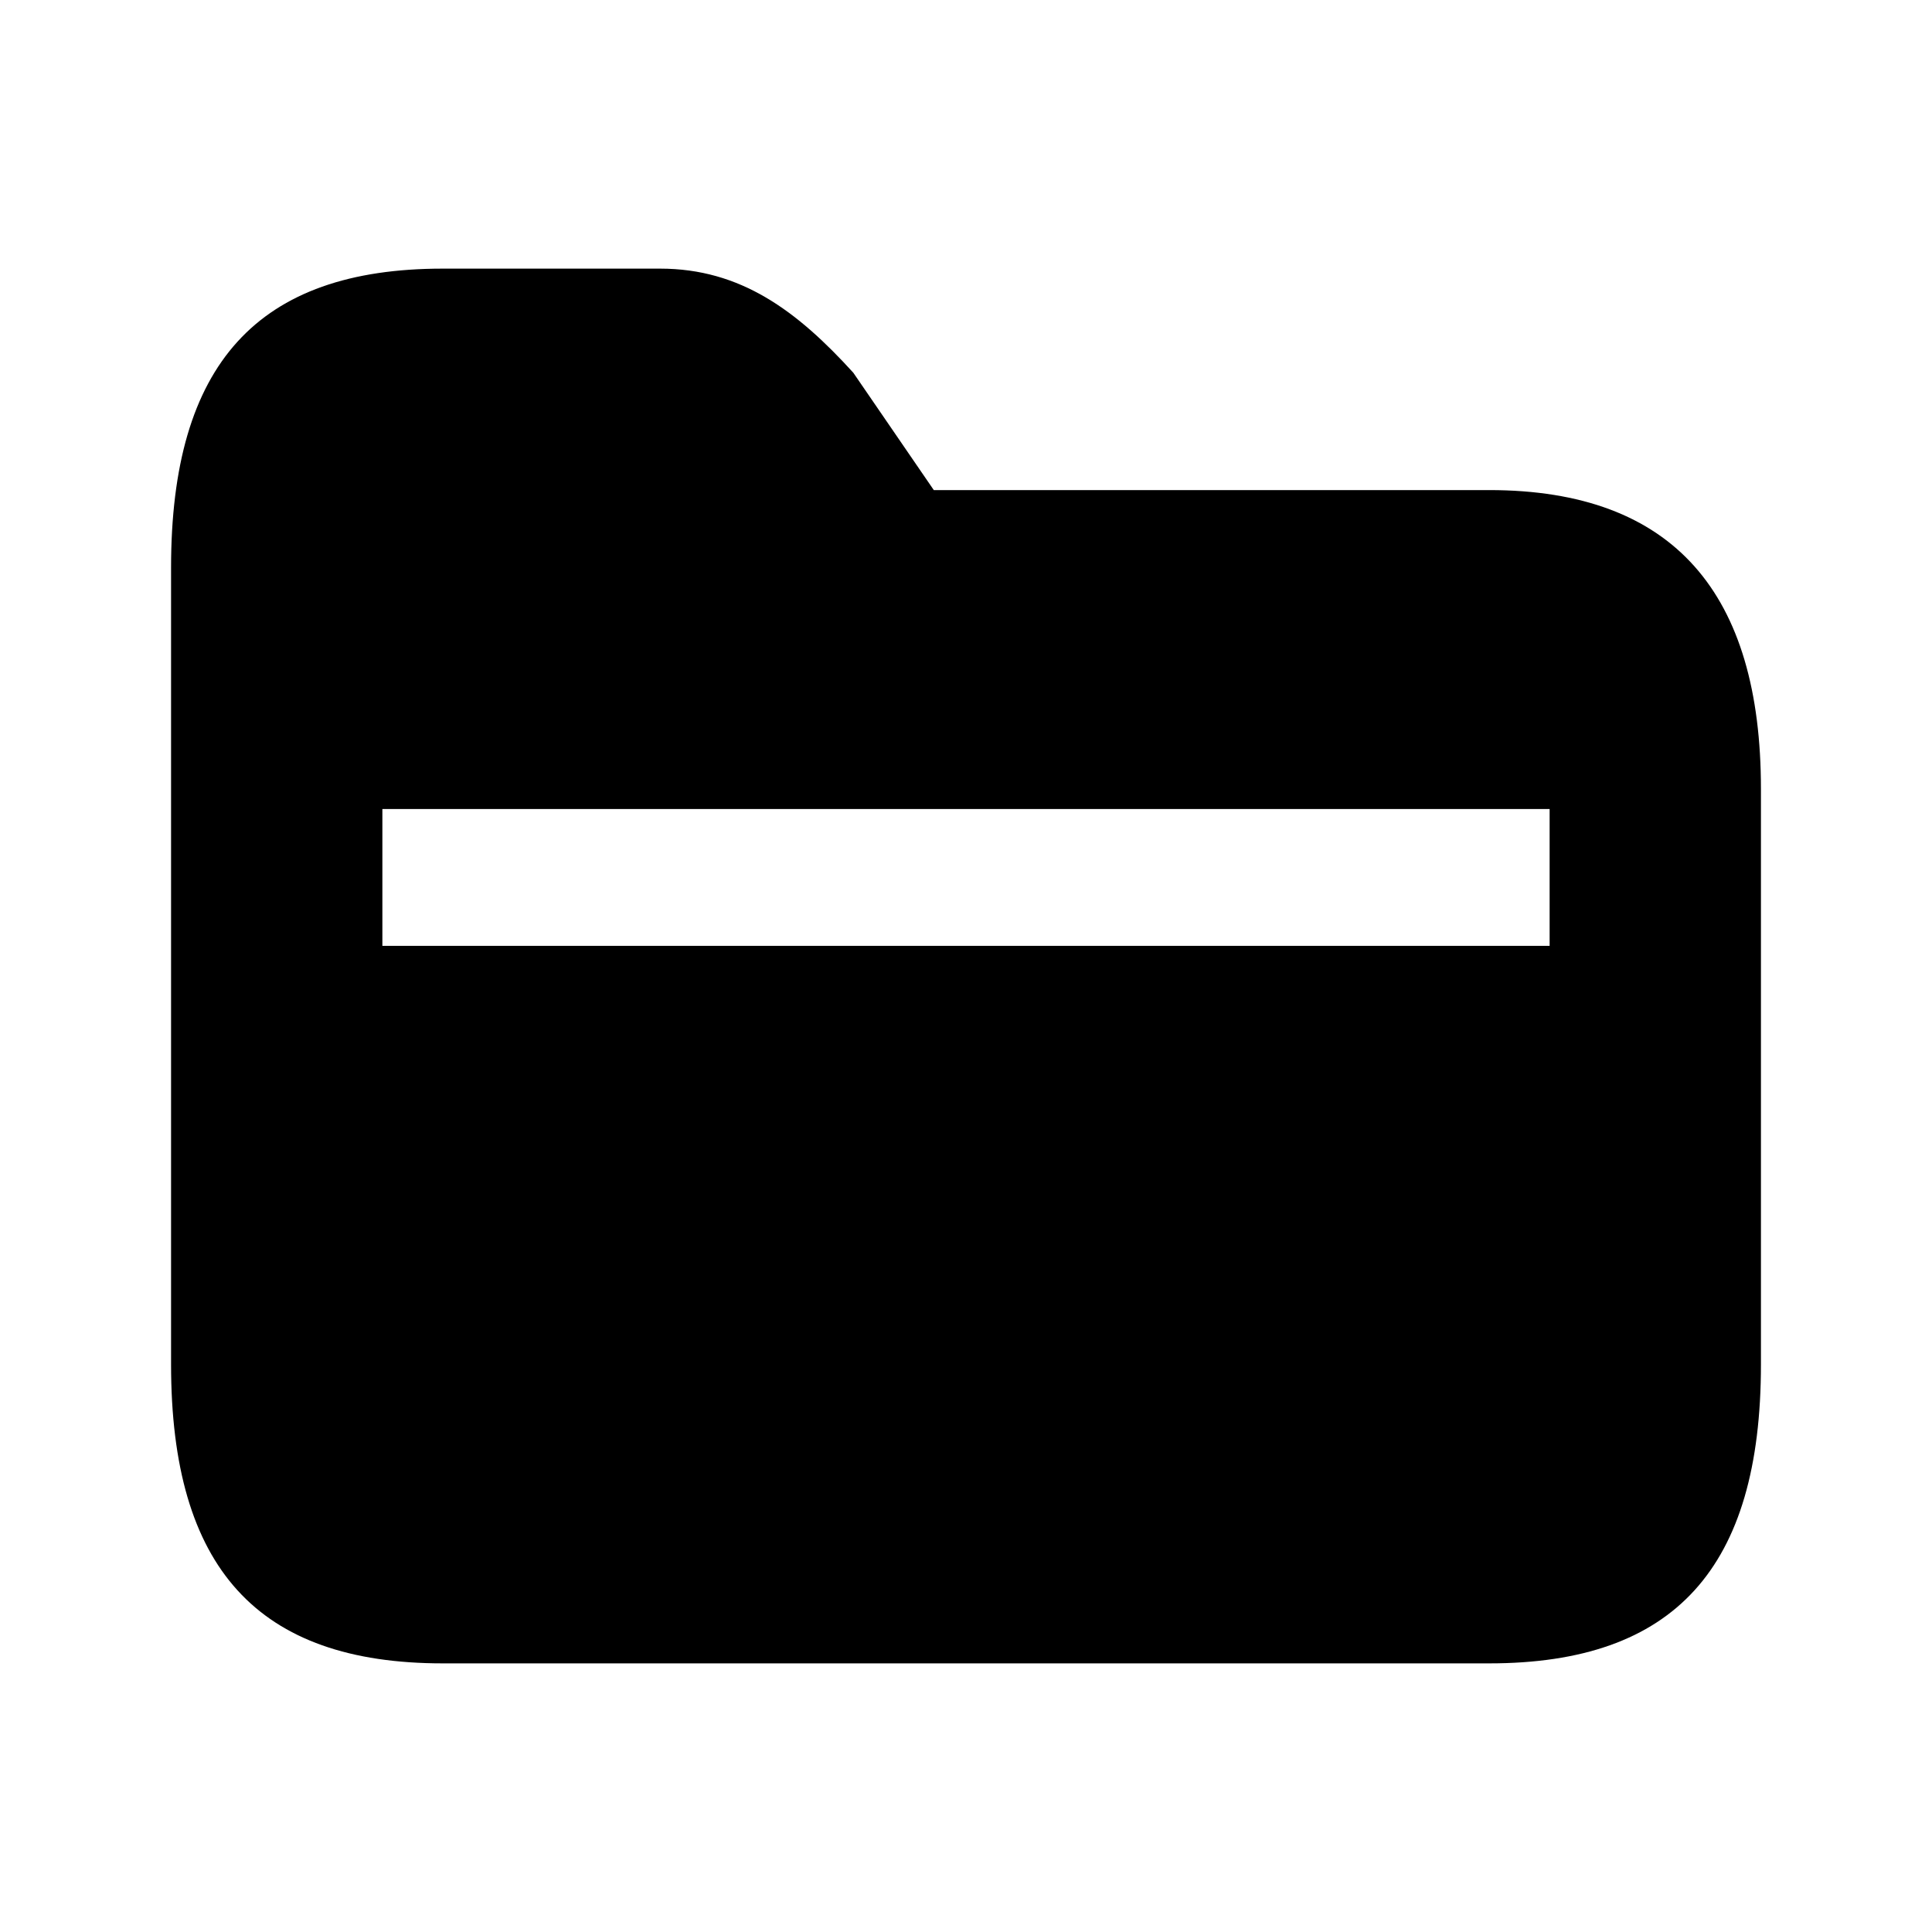
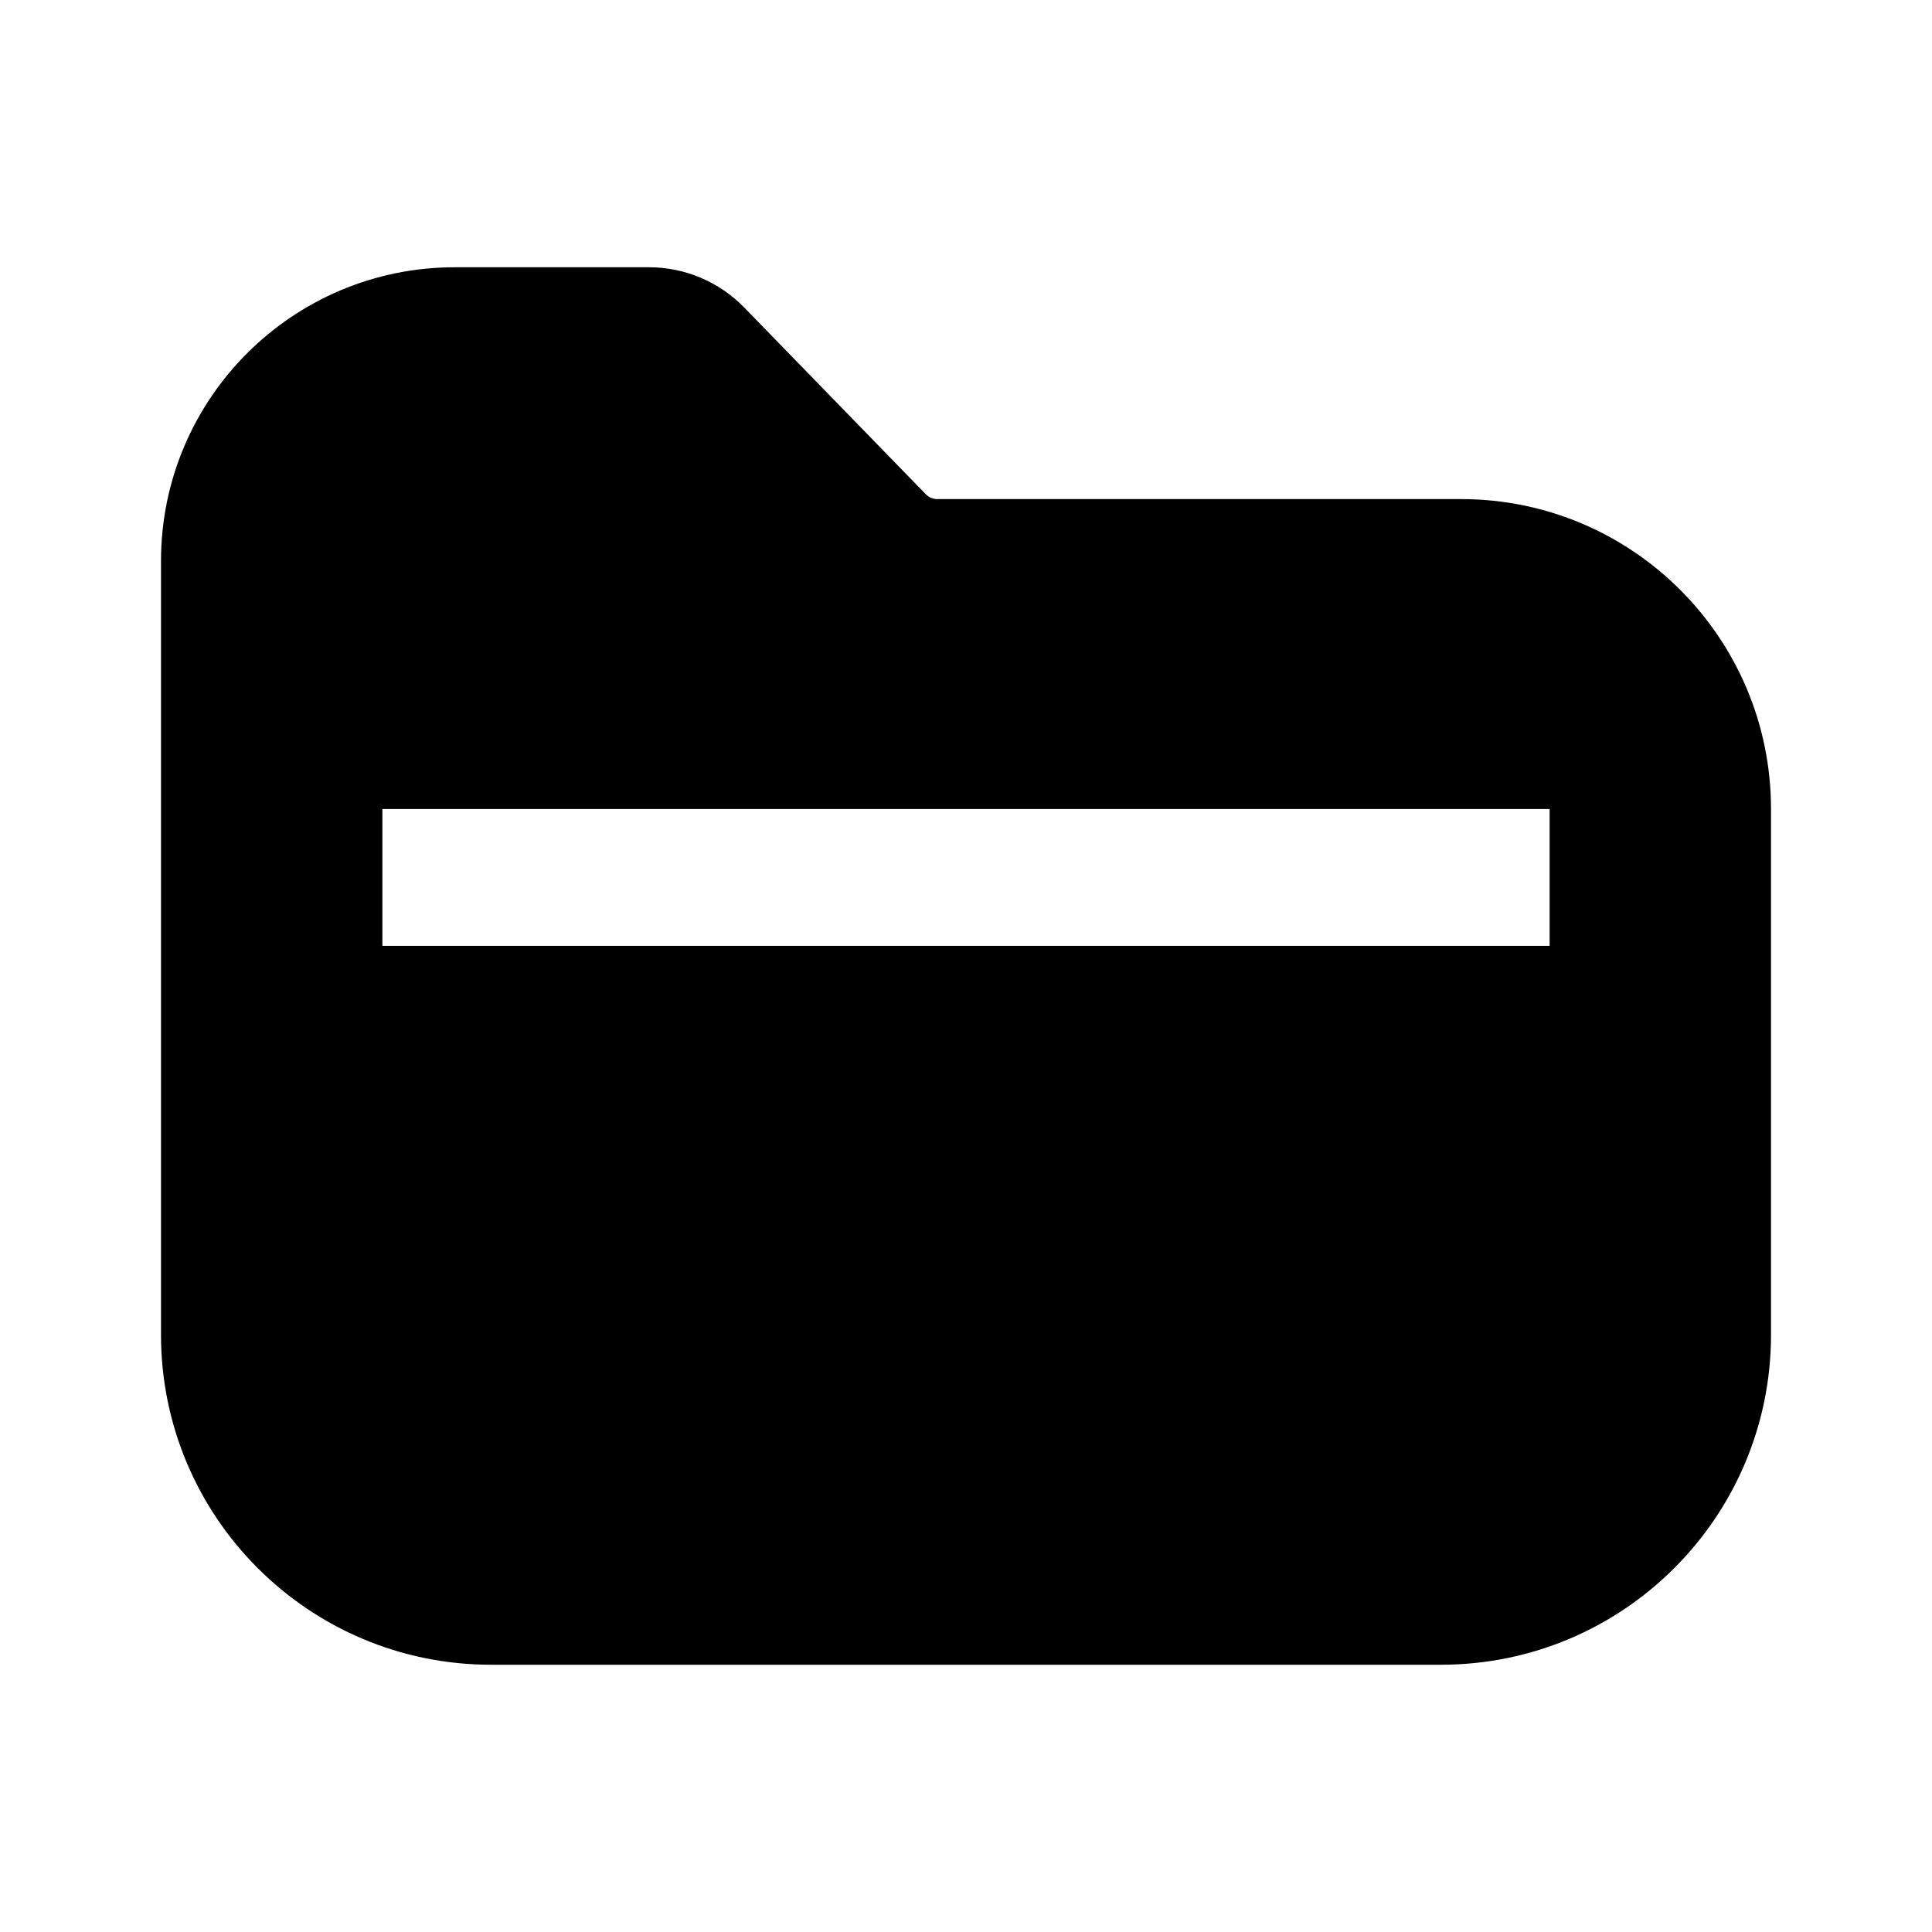
<svg xmlns="http://www.w3.org/2000/svg" viewBox="0 0 24 24" fill="currentColor" stroke="none" fill-rule="evenodd">
  <g data-part="body">
-     <path d="M 5.5 3.337 H 8.2 C 9.2 3.337 9.9 3.86 10.6 4.63 L 11.6 6.088 H 18.5 C 20.8 6.088 21.875 7.38 21.875 9.8 V 16.95 C 21.875 19.48 20.8 20.663 18.5 20.663 H 5.5 C 3.2 20.663 2.125 19.48 2.125 16.95 V 7.05 C 2.125 4.52 3.2 3.337 5.5 3.337 Z M 4.75 10.05 H 19.25 V 11.75 H 4.75 Z" />
+     <path d="M2 6.97 A3.65 3.65 0 0 1 5.65 3.32 L8.062 3.32 A1.65 1.65 0 0 1 9.245 3.82 L11.5 6.139 A0.2 0.2 0 0 0 11.644 6.2 L18.15 6.2 A3.85 3.85 0 0 1 22 10.05 L22 16.58 A4.1 4.1 0 0 1 17.9 20.68 L6.1 20.68 A4.1 4.1 0 0 1 2 16.58 Z M 4.75 10.05 H 19.25 V 11.75 H 4.75 Z" />
  </g>
</svg>
